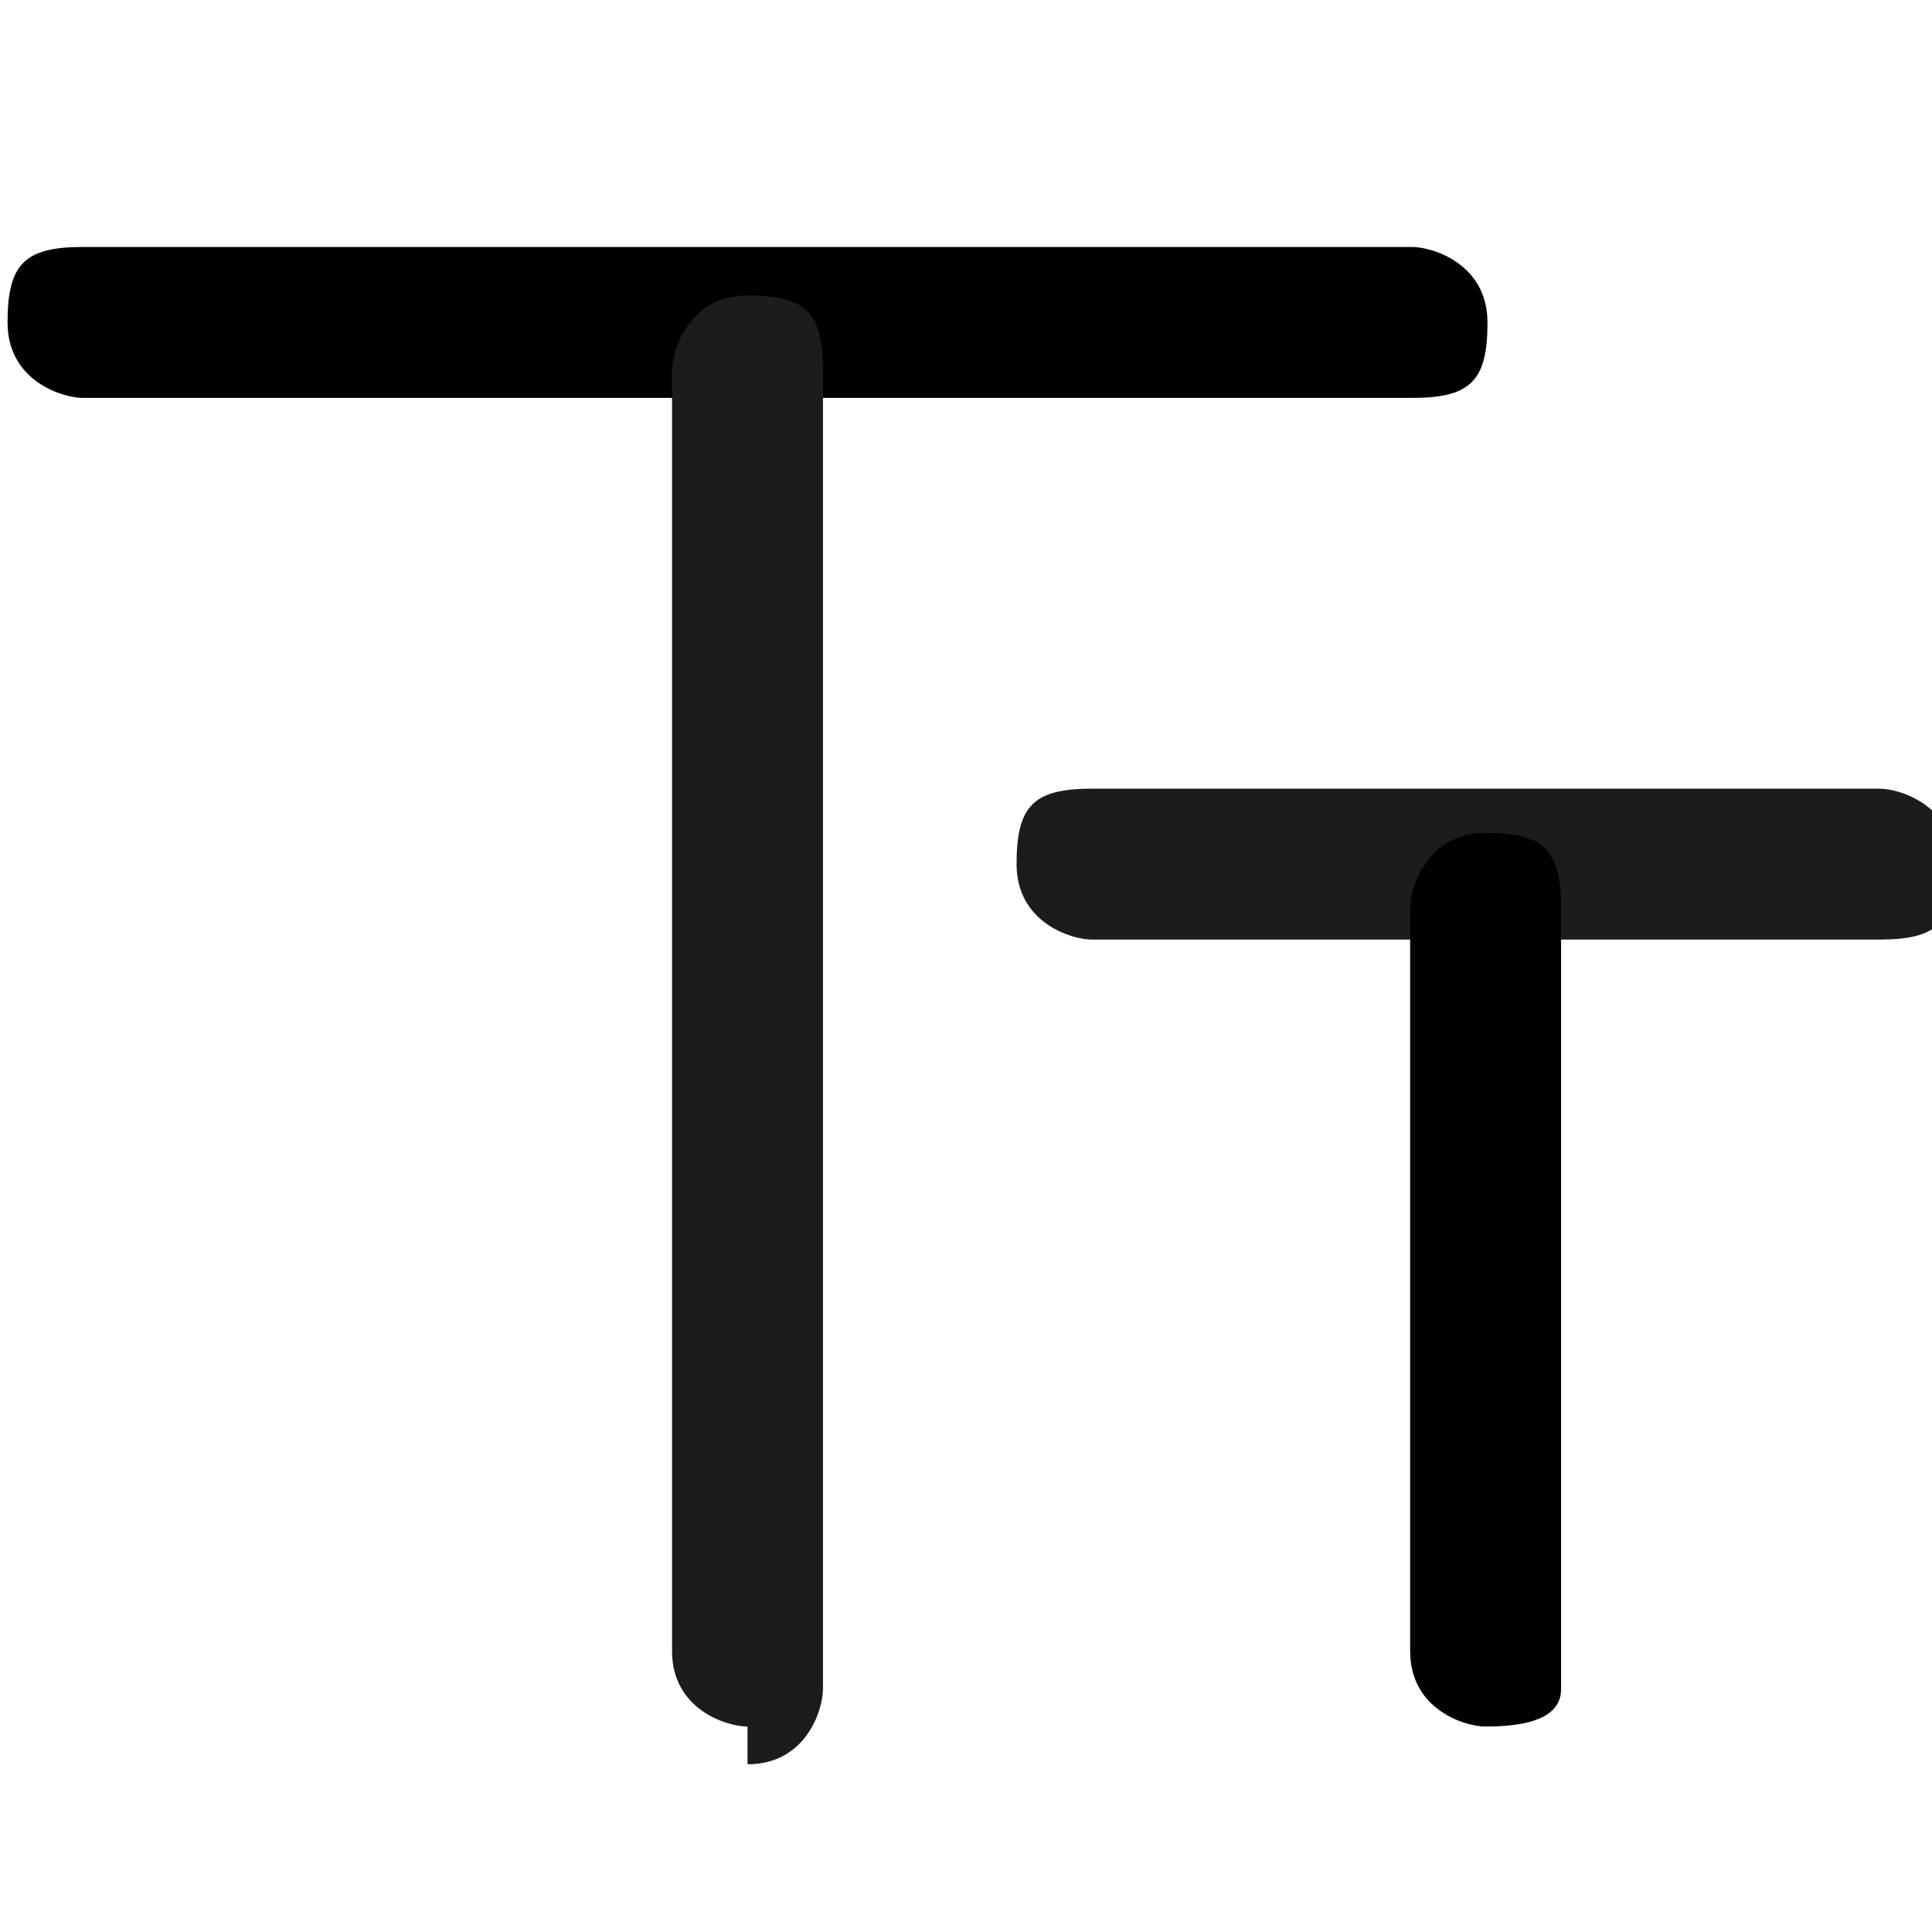
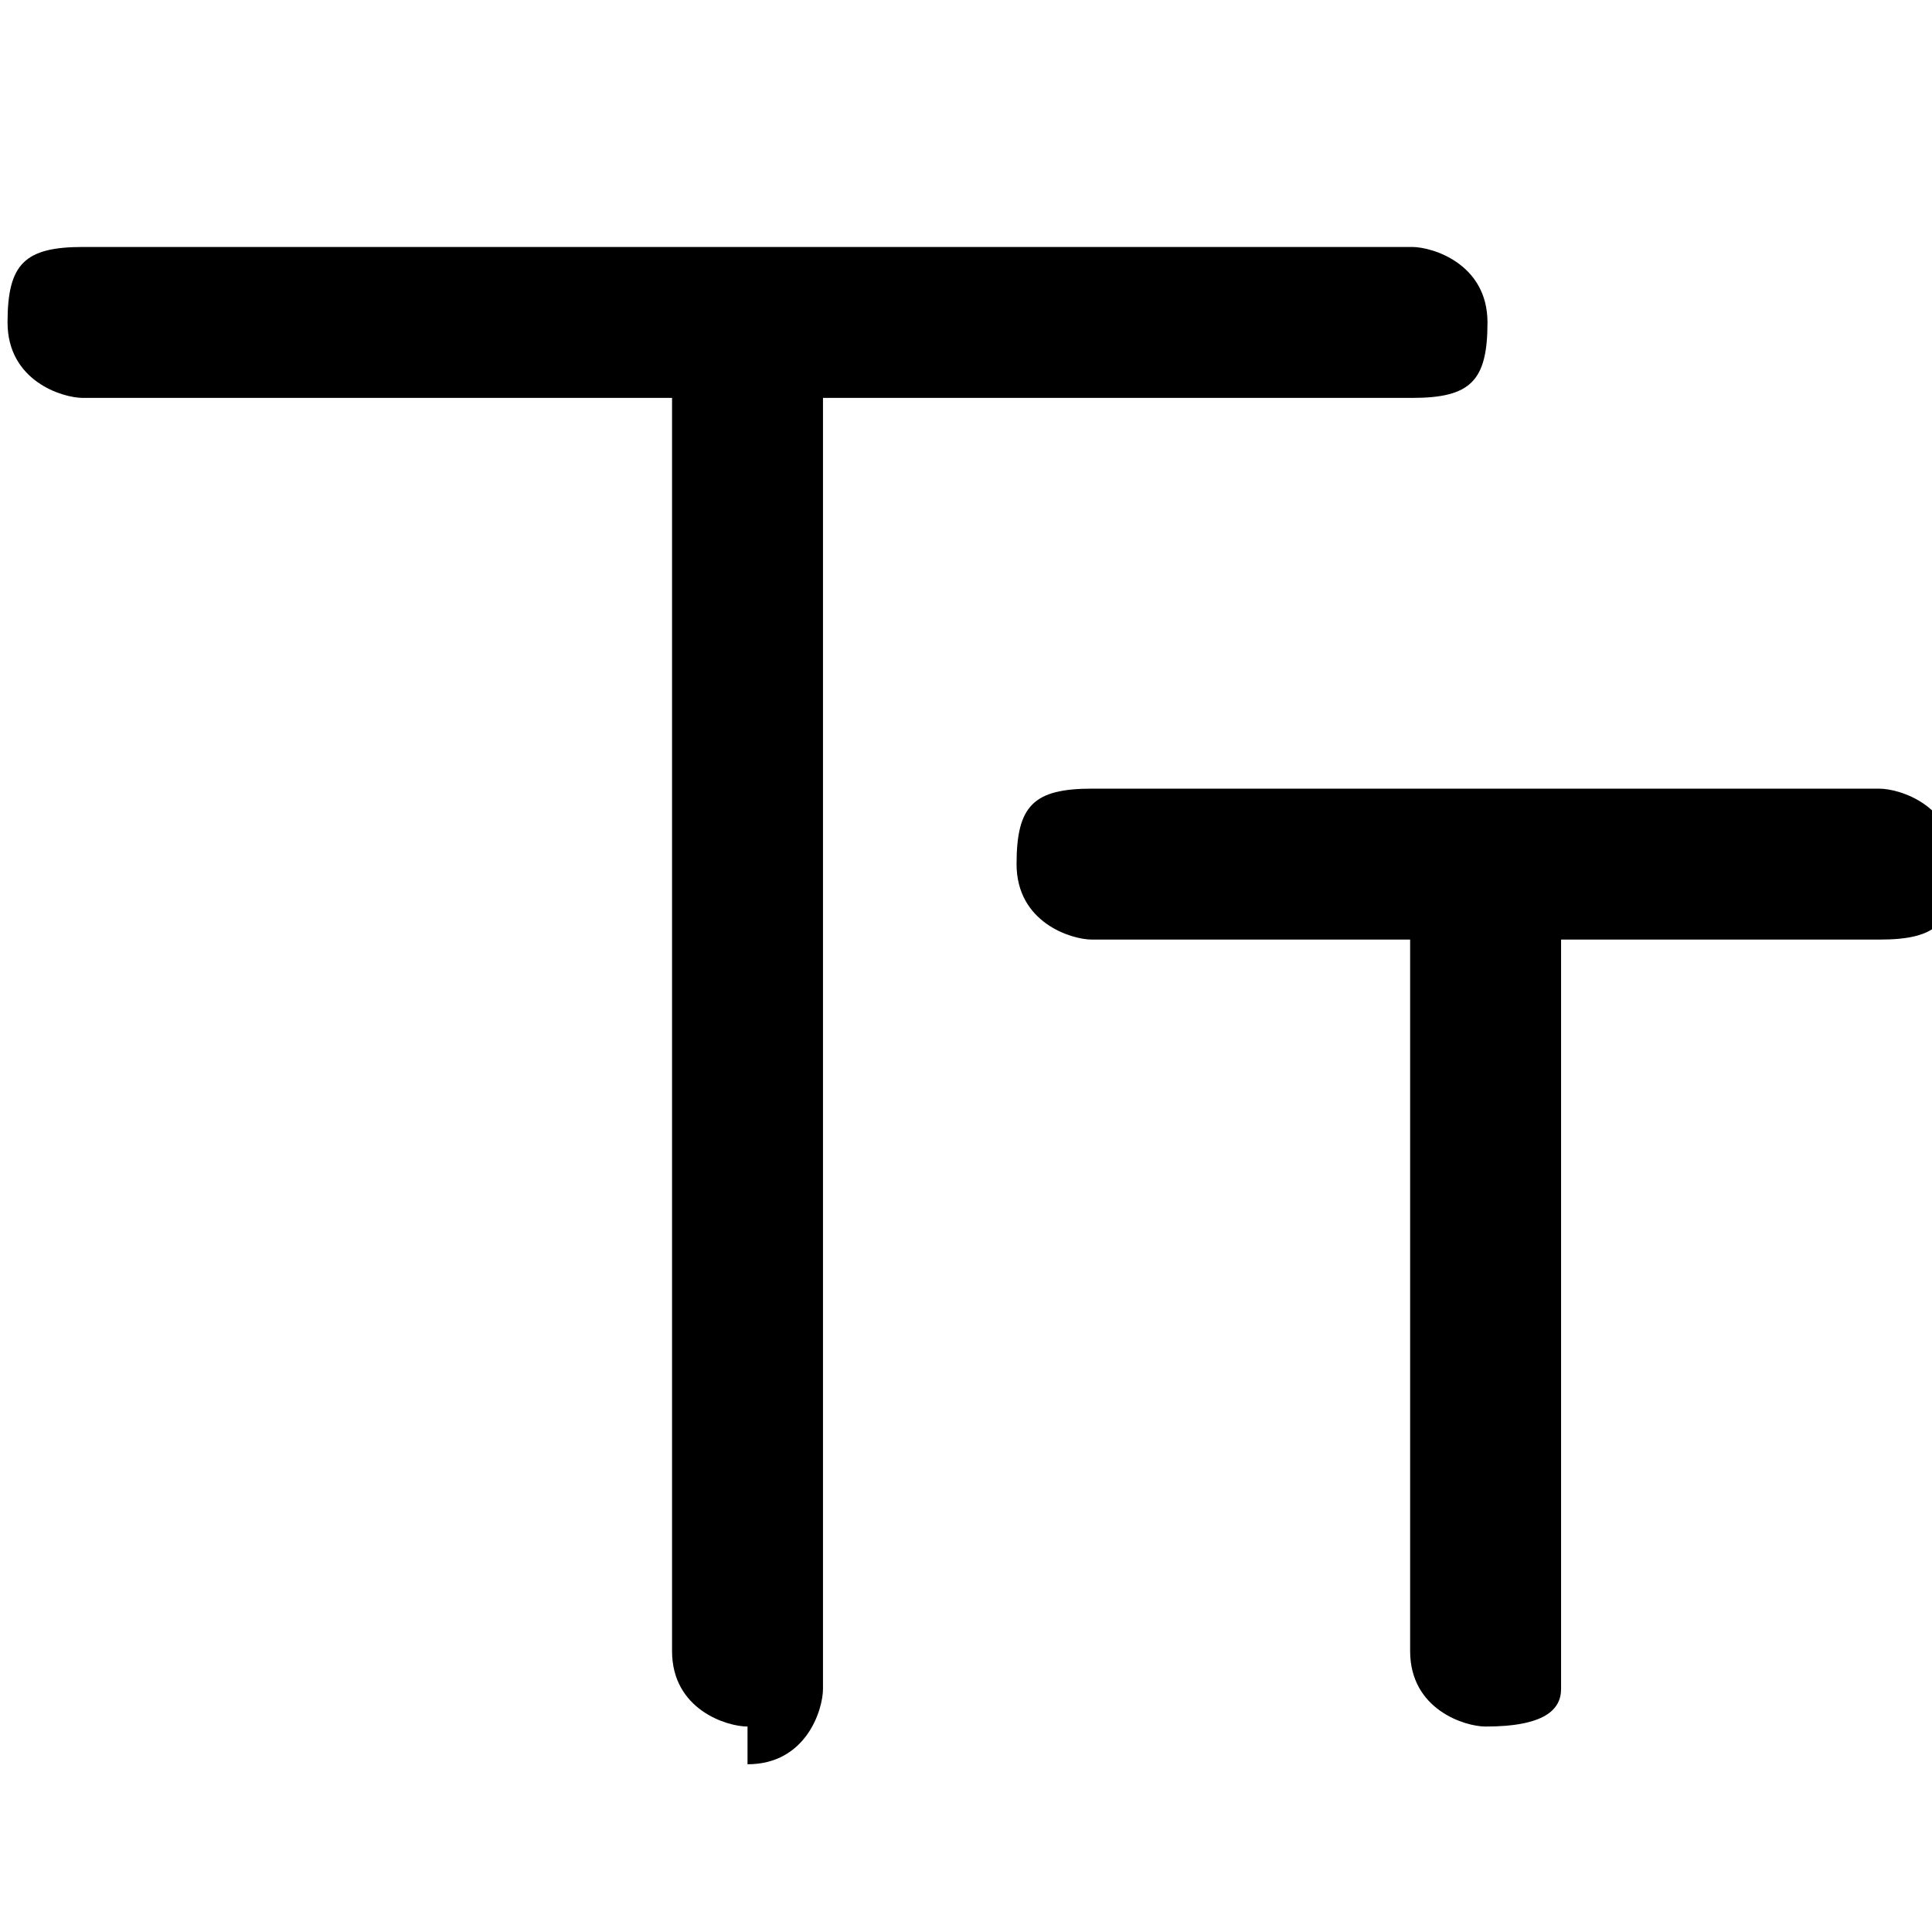
<svg xmlns="http://www.w3.org/2000/svg" t="1682487486589" class="icon" viewBox="0 0 1024 1024" version="1.1" p-id="2384" width="81" height="81">
  <path d="M748.4 210.9H44c-11 0-40-9-40-40s9-40 40-40h704.4c11 0 40 9 40 40s-8.9 40-40 40z" fill="currentColor" p-id="2385" />
-   <path d="M396.2 915.1c-11 0-40-9-40-40V196.6c0-11 9-40 40-40s40 9 40 40v698.5c0 11.1-8.9 40-40 40z" fill="#1C1C1C" p-id="2386" />
-   <path d="M996 498H578.8c-11 0-40-9-40-40s9-40 40-40H996c11 0 40 9 40 40s-8.9 40-40 40z" fill="#1C1C1C" p-id="2387" />
+   <path d="M396.2 915.1c-11 0-40-9-40-40V196.6c0-11 9-40 40-40s40 9 40 40v698.5c0 11.1-8.9 40-40 40z" fill="currentColor" p-id="2386" />
+   <path d="M996 498H578.8c-11 0-40-9-40-40s9-40 40-40H996c11 0 40 9 40 40s-8.9 40-40 40z" fill="currentColor" p-id="2387" />
  <path d="M787.4 915.1c-11 0-40-9-40-40V481.4c0-11 9-40 40-40s40 9 40 40v413.8c0 11-8.9 19.9-40 19.9z" fill="currentColor" p-id="2388" />
</svg>
